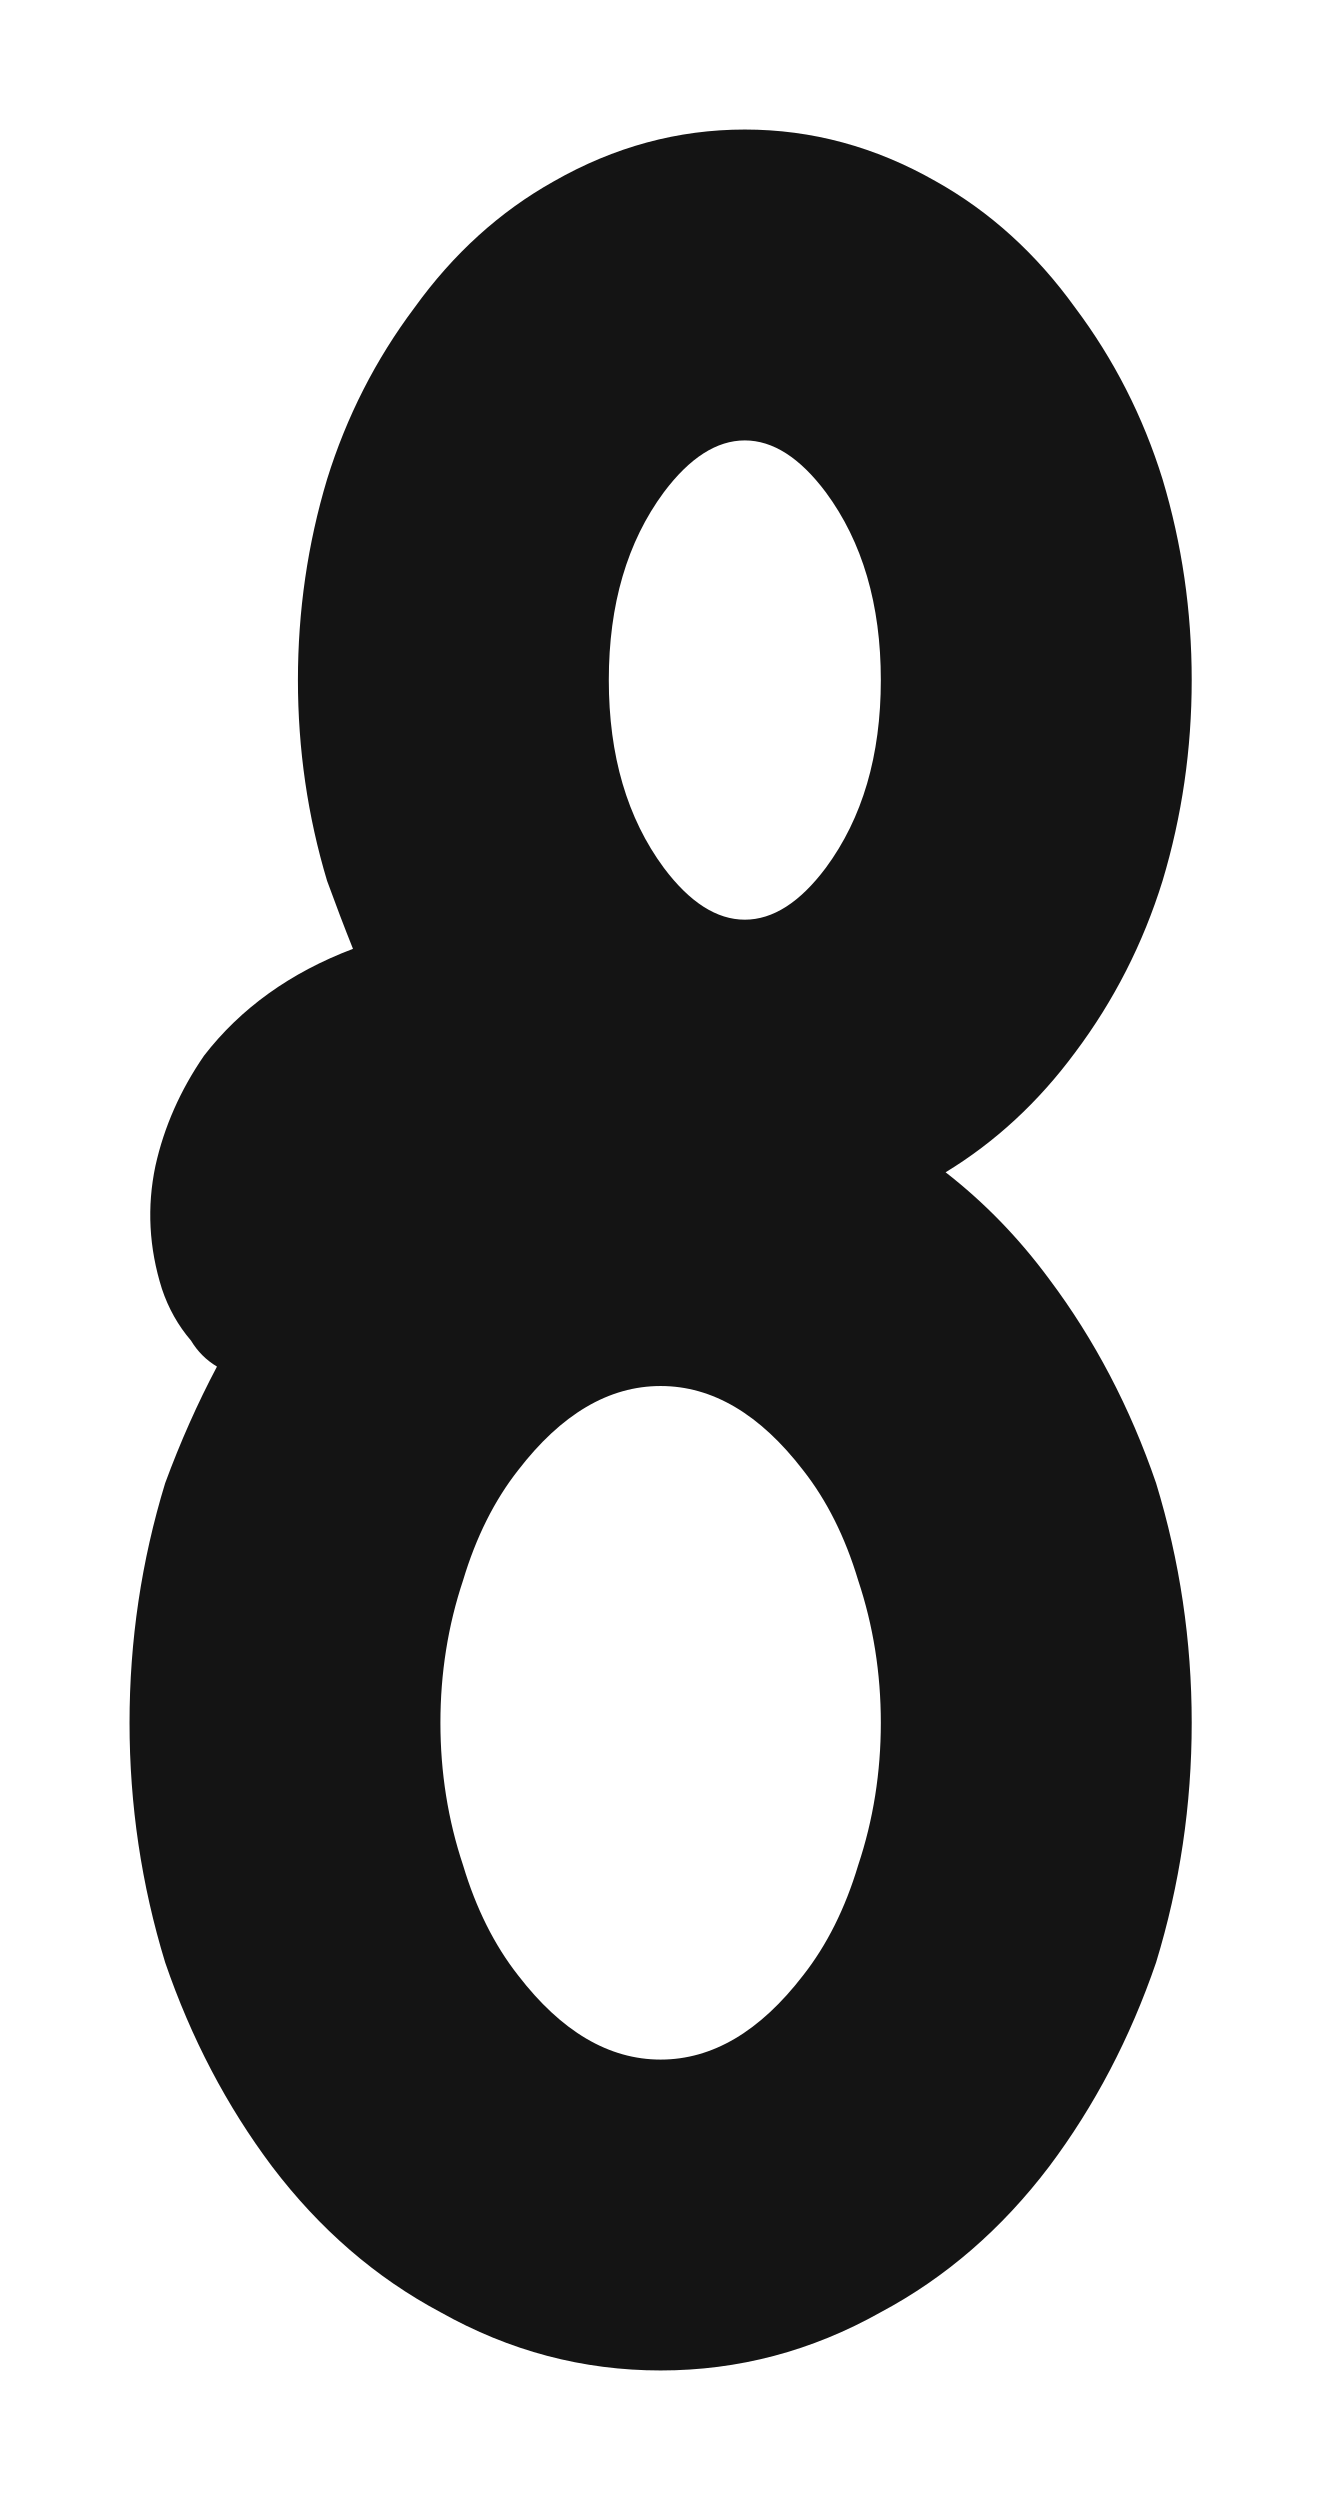
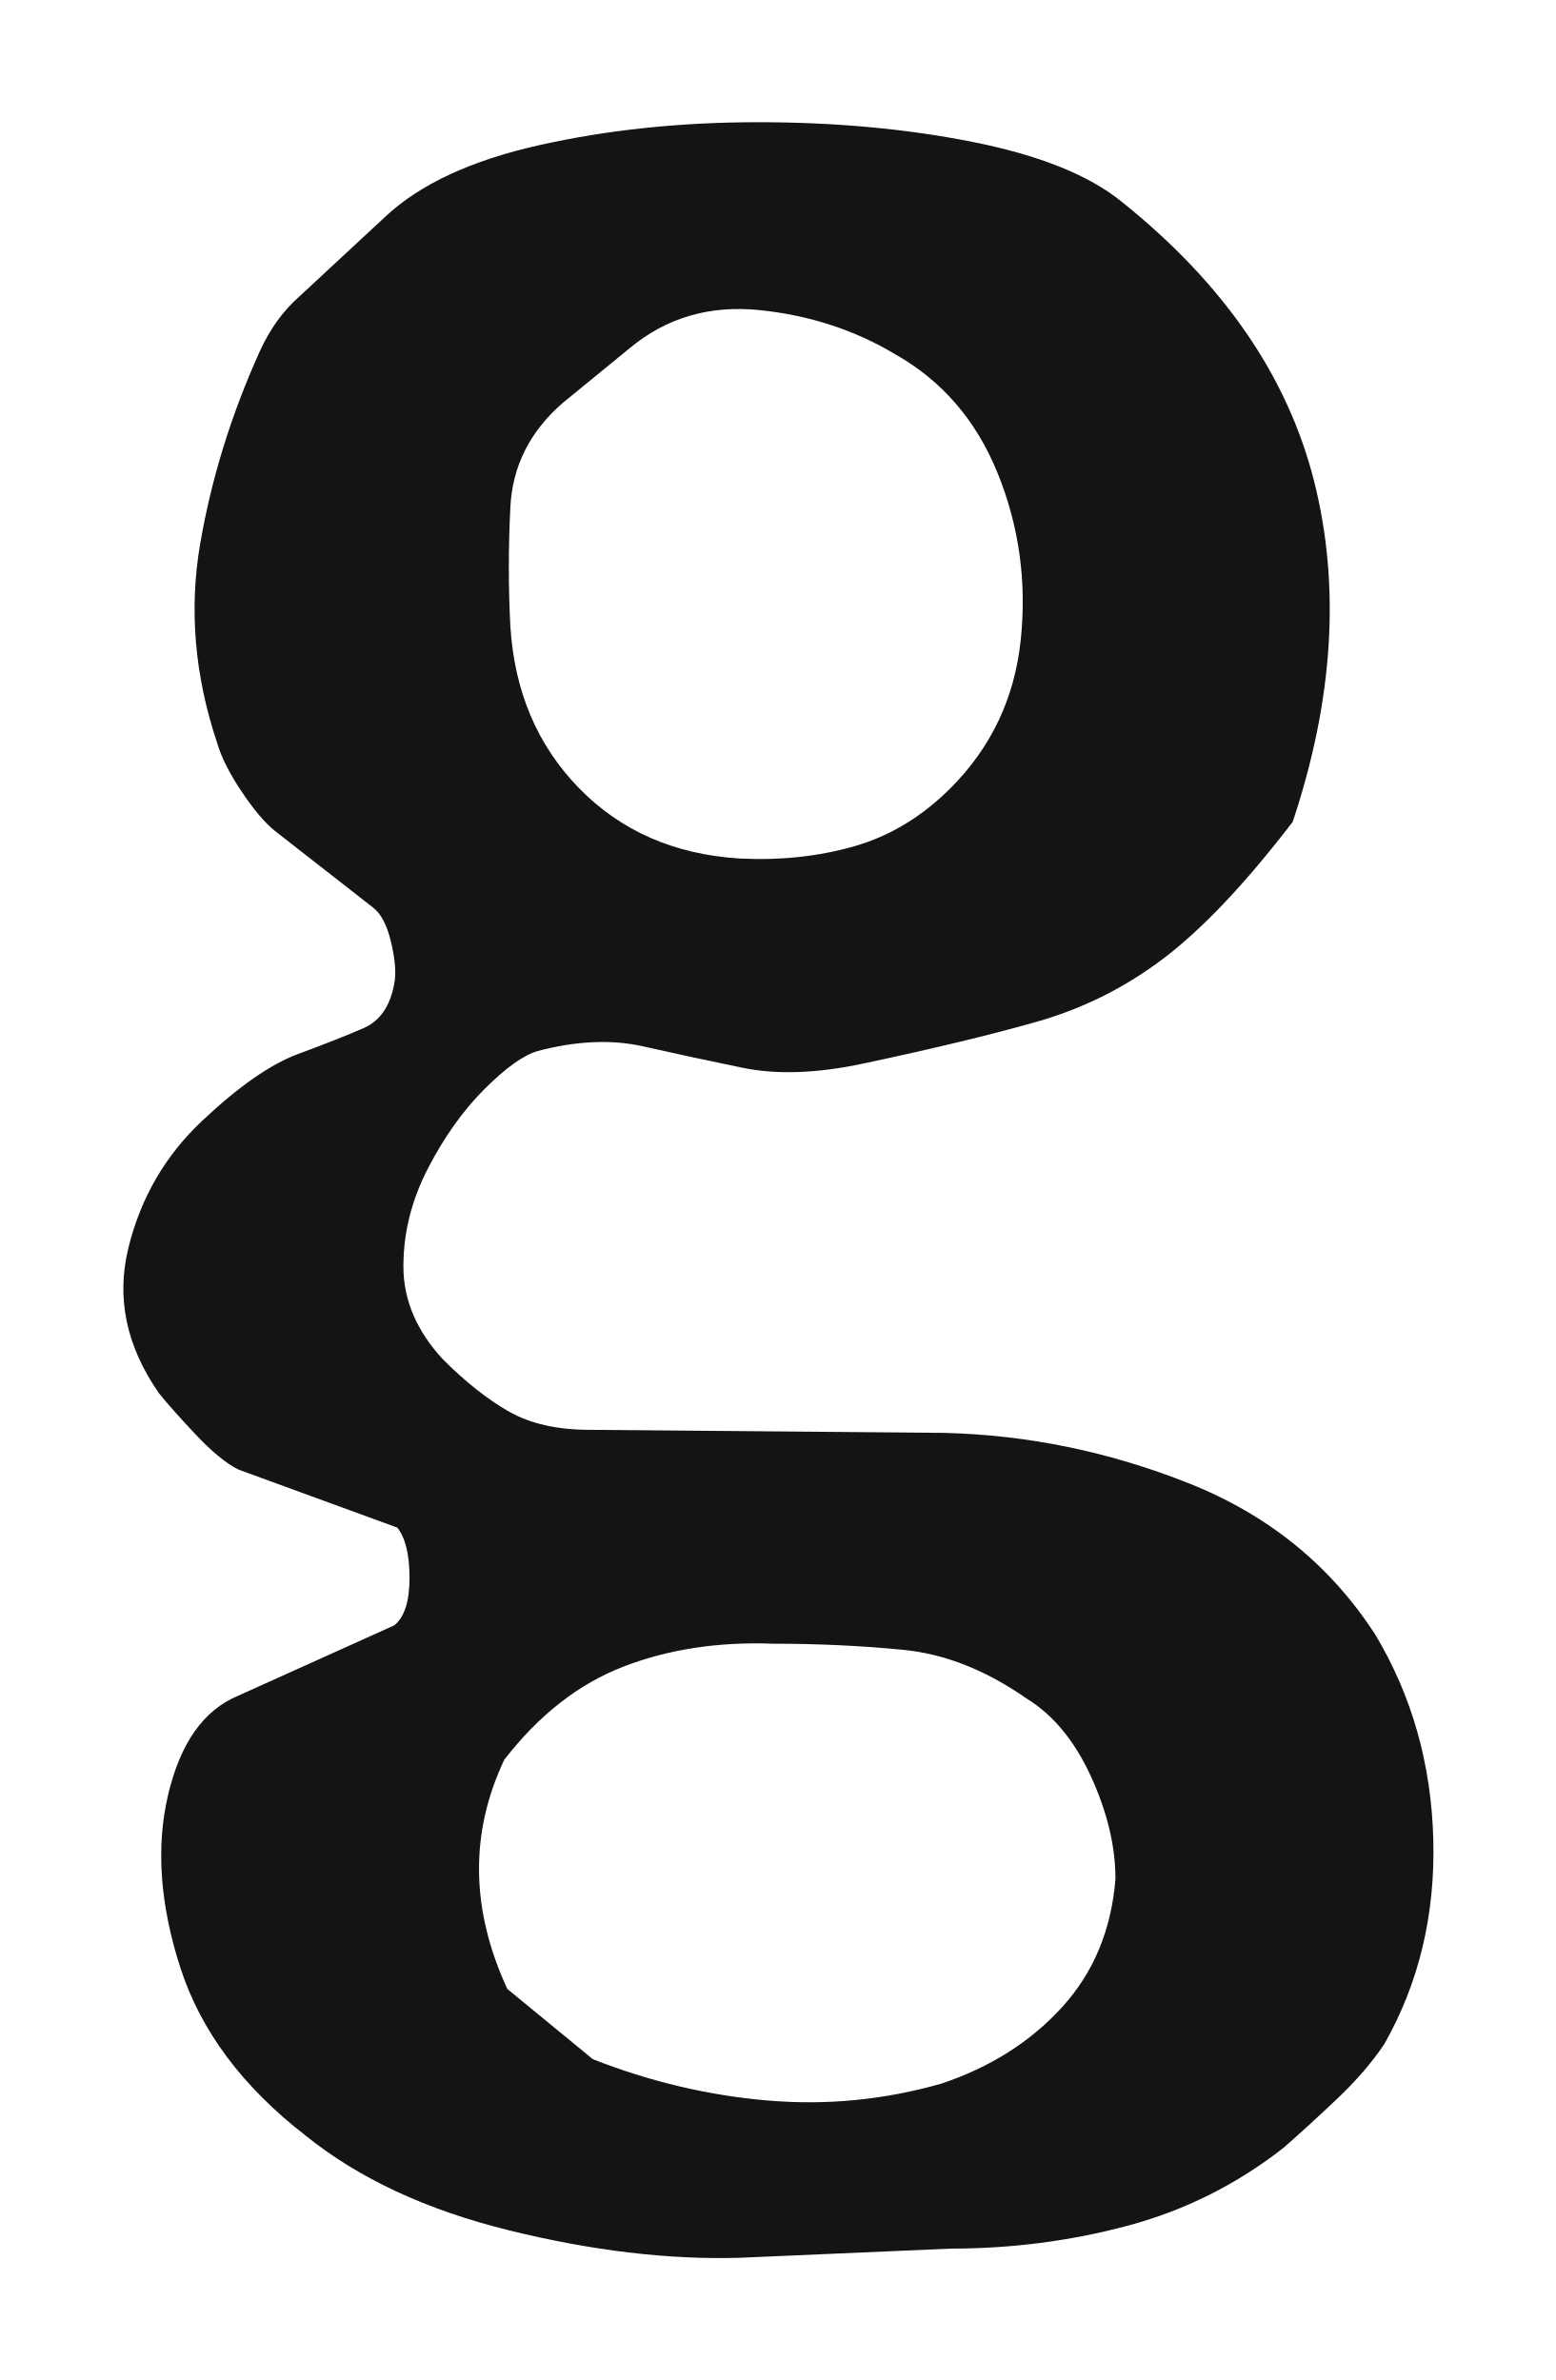
- <svg xmlns="http://www.w3.org/2000/svg" viewBox="-53 -582 408 772" width="408" height="772">
+ <svg xmlns="http://www.w3.org/2000/svg" viewBox="15 -566 509 779" width="509" height="779">
  <g transform="scale(1,-1)">
-     <path d="M177 542Q146 542 118 526Q93 512 75 487Q57 463 48 434Q39 404 39.0 372.0Q39 340 48 310Q52 299 56 289Q27 278 10 256Q-1 240 -5 222Q-9 203 -3 184Q0 175 6 168Q9 163 14 160Q5 143 -2 124Q-13 88 -13.0 50.0Q-13 12 -2 -24Q10 -59 31 -87Q53 -116 83 -132Q115 -150 151.0 -150.0Q187 -150 219 -132Q249 -116 271 -87Q292 -59 304 -24Q315 12 315.0 50.0Q315 88 304 124Q292 159 271 187Q257 206 239 220Q262 234 279 257Q297 281 306 310Q315 340 315.0 372.0Q315 404 306 434Q297 463 279 487Q261 512 236 526Q208 542 177 542ZM151 154Q175 154 195 128Q206 114 212 94Q219 73 219.0 50.0Q219 27 212 6Q206 -14 195 -28Q175 -54 151.0 -54.0Q127 -54 107 -28Q96 -14 90 6Q83 27 83.0 50.0Q83 73 90 94Q96 114 107 128Q127 154 151 154ZM177 446Q190 446 202 430Q219 407 219.0 372.0Q219 337 202 314Q190 298 177.0 298.0Q164 298 152 314Q135 337 135.0 372.0Q135 407 152 430Q164 446 177 446Z" fill="#141414" fill-rule="evenodd" />
+     <path d="M323 -116Q347 -108 362.5 -91.0Q378 -74 380 -49Q380 -33 372.0 -15.5Q364 2 351 10Q331 24 310.5 26.0Q290 28 268 28Q241 29 219.0 20.5Q197 12 180 -10Q163 -46 181 -85L209 -108Q237 -119 266.0 -121.5Q295 -124 323 -116ZM257 285Q277 284 294.5 289.0Q312 294 326 308Q346 328 349.0 356.5Q352 385 341.5 411.0Q331 437 308 450Q288 462 263.5 464.5Q239 467 221 452L199 434Q183 420 182.0 400.0Q181 380 182 361Q184 329 204.5 308.0Q225 287 257 285ZM326 -170 257 -173Q222 -174 181.5 -164.0Q141 -154 115 -133Q84 -109 74.0 -78.0Q64 -47 70.0 -21.5Q76 4 93 11L144 34Q149 38 149.0 49.5Q149 61 145 66L93 85Q87 88 79.0 96.5Q71 105 67 110Q51 133 57.0 157.5Q63 182 81 199Q99 216 112.5 221.0Q126 226 134.0 229.5Q142 233 144 244Q145 249 143.0 257.5Q141 266 137 269L105 294Q100 298 94.0 307.0Q88 316 86 323Q75 356 80.5 388.0Q86 420 100 451Q105 462 113 469L141 495Q158 511 191.5 518.5Q225 526 263.0 526.0Q301 526 333.5 519.5Q366 513 382 500Q432 460 445.0 408.5Q458 357 438 297Q415 267 396.0 252.5Q377 238 354.0 231.5Q331 225 298 218Q275 213 258.0 216.5Q241 220 225.5 223.5Q210 227 191 222Q184 220 173.5 209.5Q163 199 155.0 183.5Q147 168 147.0 151.5Q147 135 160 121Q171 110 181.5 104.0Q192 98 208 98L324 97Q365 96 404.0 80.5Q443 65 465 31Q483 1 484.0 -36.0Q485 -73 468 -103Q462 -112 452.5 -121.0Q443 -130 435 -137Q412 -155 384.0 -162.5Q356 -170 326 -170Z" fill="#141414" fill-rule="evenodd" />
  </g>
</svg>
